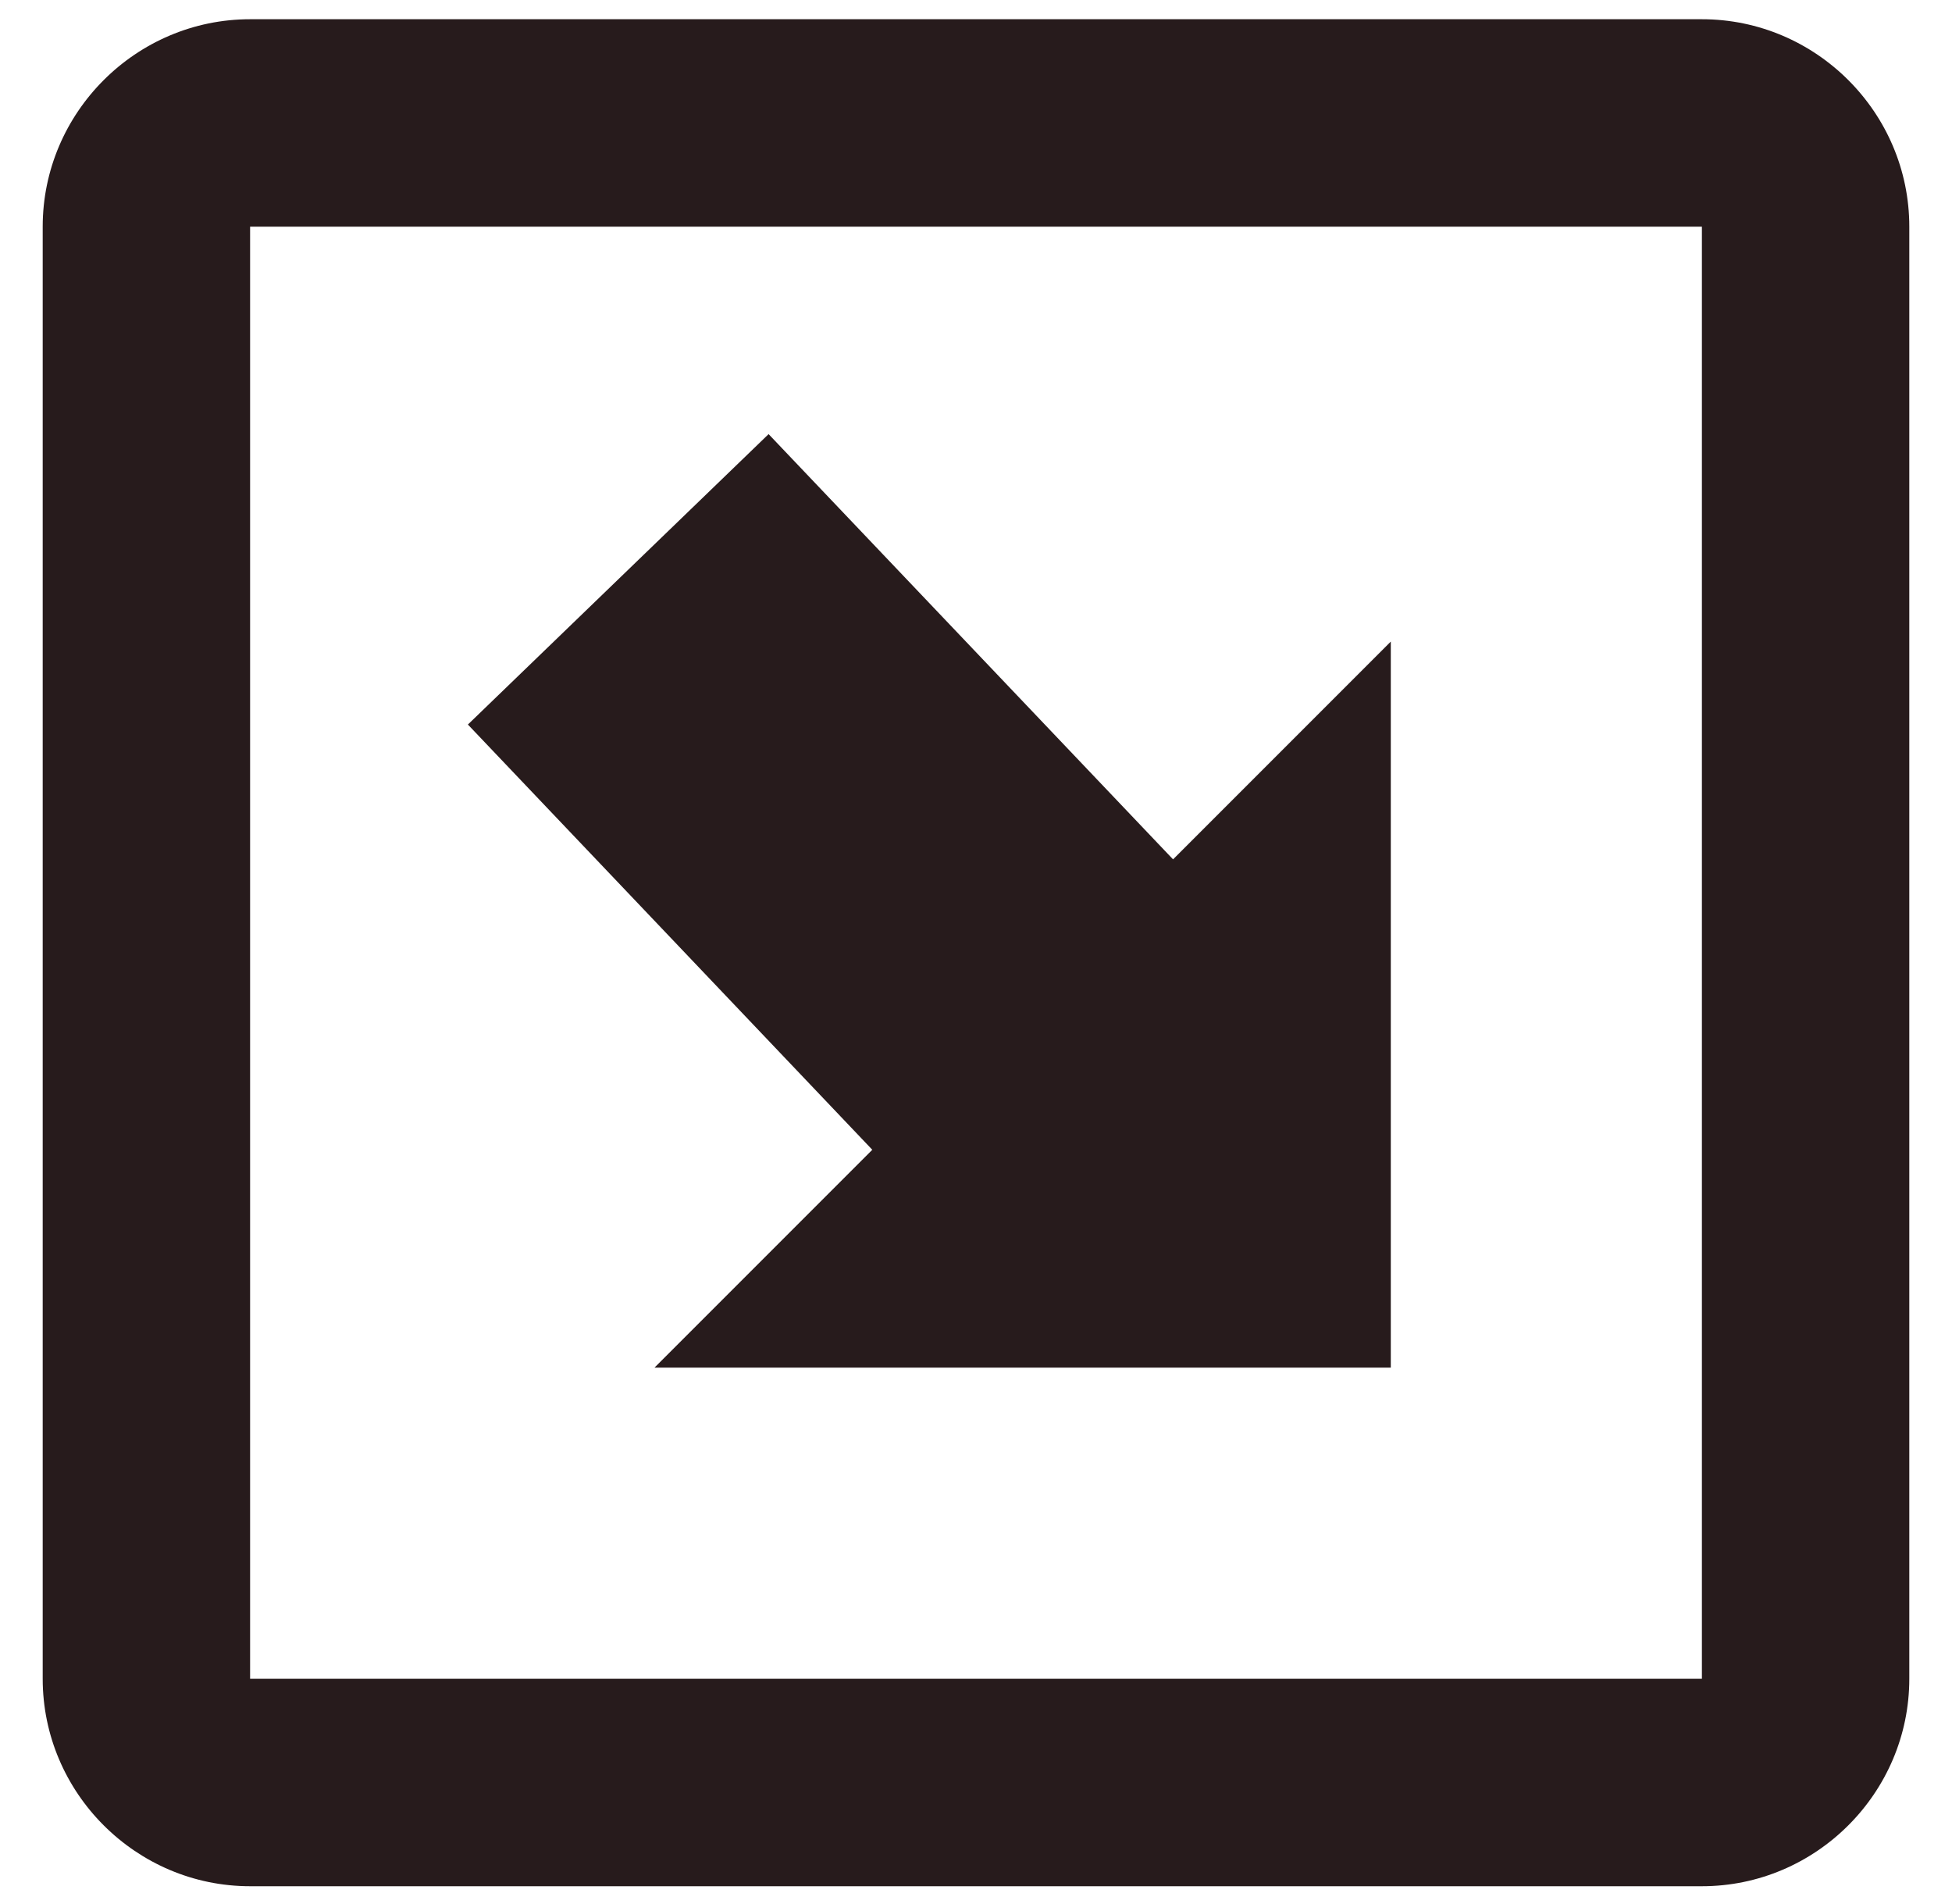
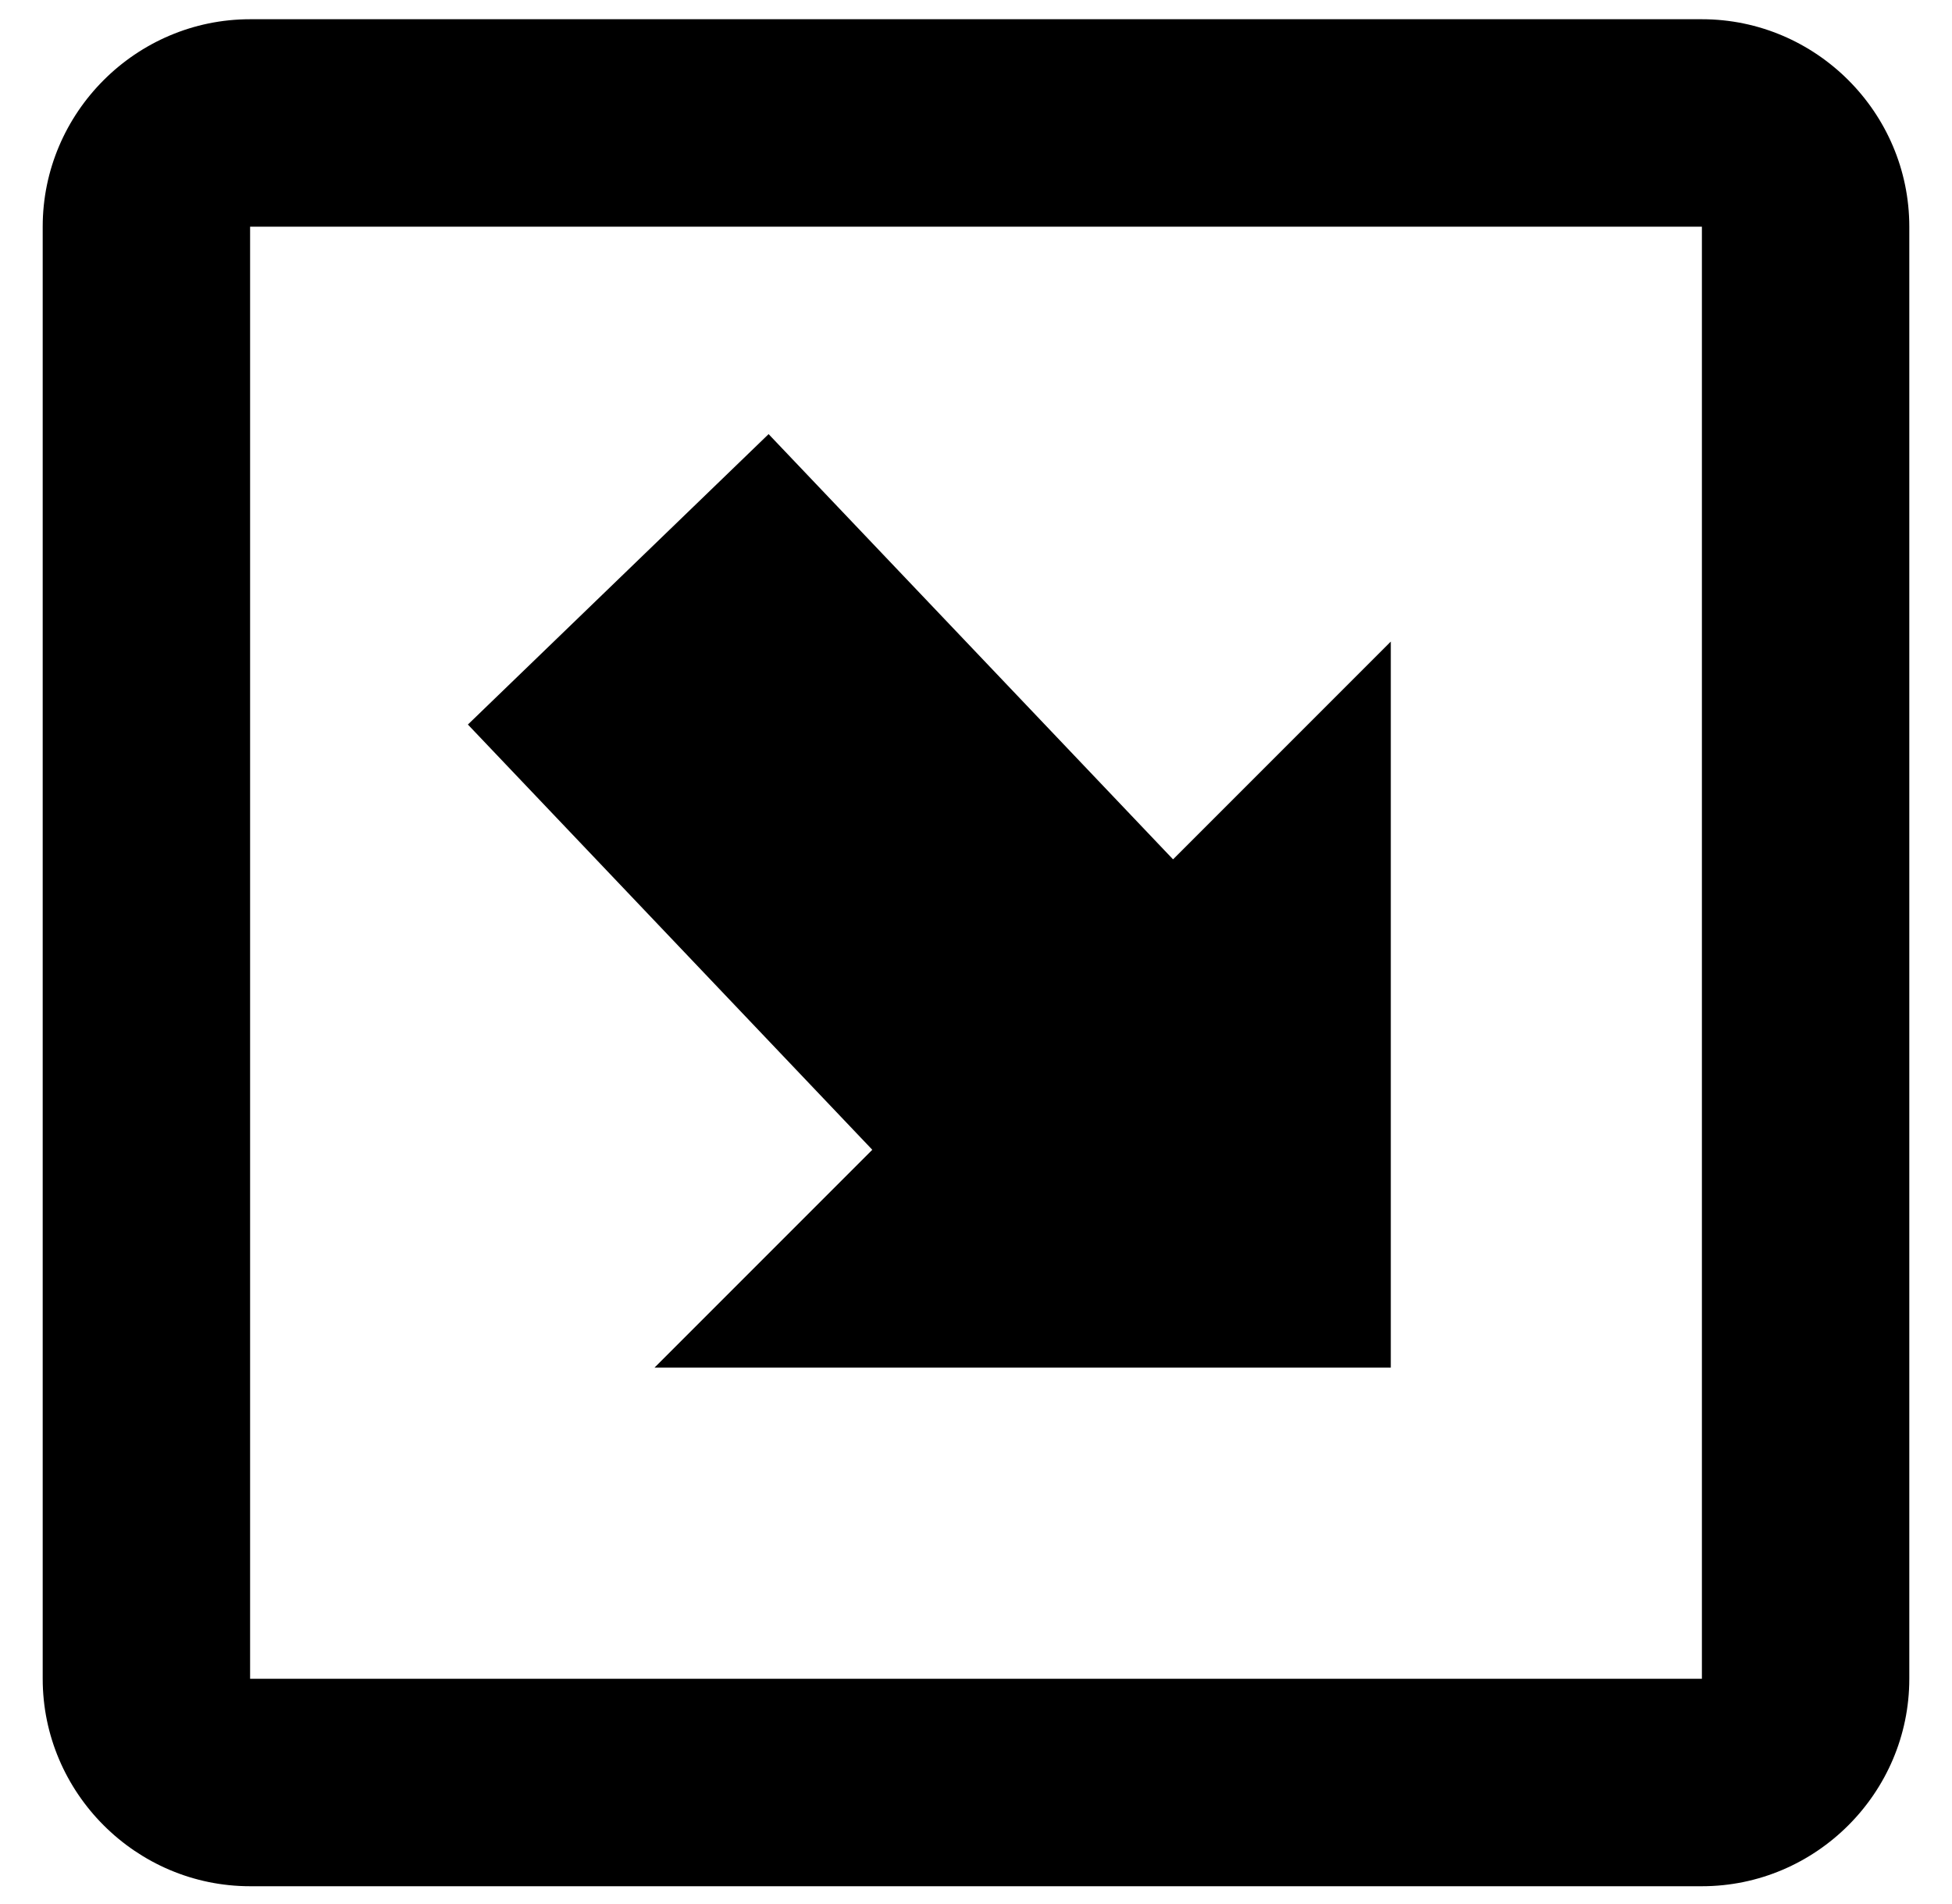
<svg xmlns="http://www.w3.org/2000/svg" width="40" height="39" viewBox="0 0 40 39" fill="none">
-   <path d="M28.5 28.019L13.412 28.019L17.875 23.556L9.588 14.844L15.75 8.894L24.038 17.606L28.5 13.144V28.019ZM34.875 0.394L5.125 0.394C2.788 0.394 0.875 2.306 0.875 4.644L0.875 34.394C0.875 36.731 2.788 38.644 5.125 38.644L34.875 38.644C37.212 38.644 39.125 36.731 39.125 34.394L39.125 4.644C39.125 2.306 37.212 0.394 34.875 0.394ZM34.875 4.644L34.875 34.394L5.125 34.394L5.125 4.644L34.875 4.644Z" fill="#271B1C" />
+   <path d="M28.5 28.019L13.412 28.019L17.875 23.556L9.588 14.844L15.75 8.894L24.038 17.606L28.5 13.144V28.019ZM34.875 0.394L5.125 0.394C2.788 0.394 0.875 2.306 0.875 4.644L0.875 34.394C0.875 36.731 2.788 38.644 5.125 38.644L34.875 38.644C37.212 38.644 39.125 36.731 39.125 34.394L39.125 4.644C39.125 2.306 37.212 0.394 34.875 0.394ZM34.875 4.644L34.875 34.394L5.125 34.394L5.125 4.644L34.875 4.644Z" fill="currentColor" />
</svg>
